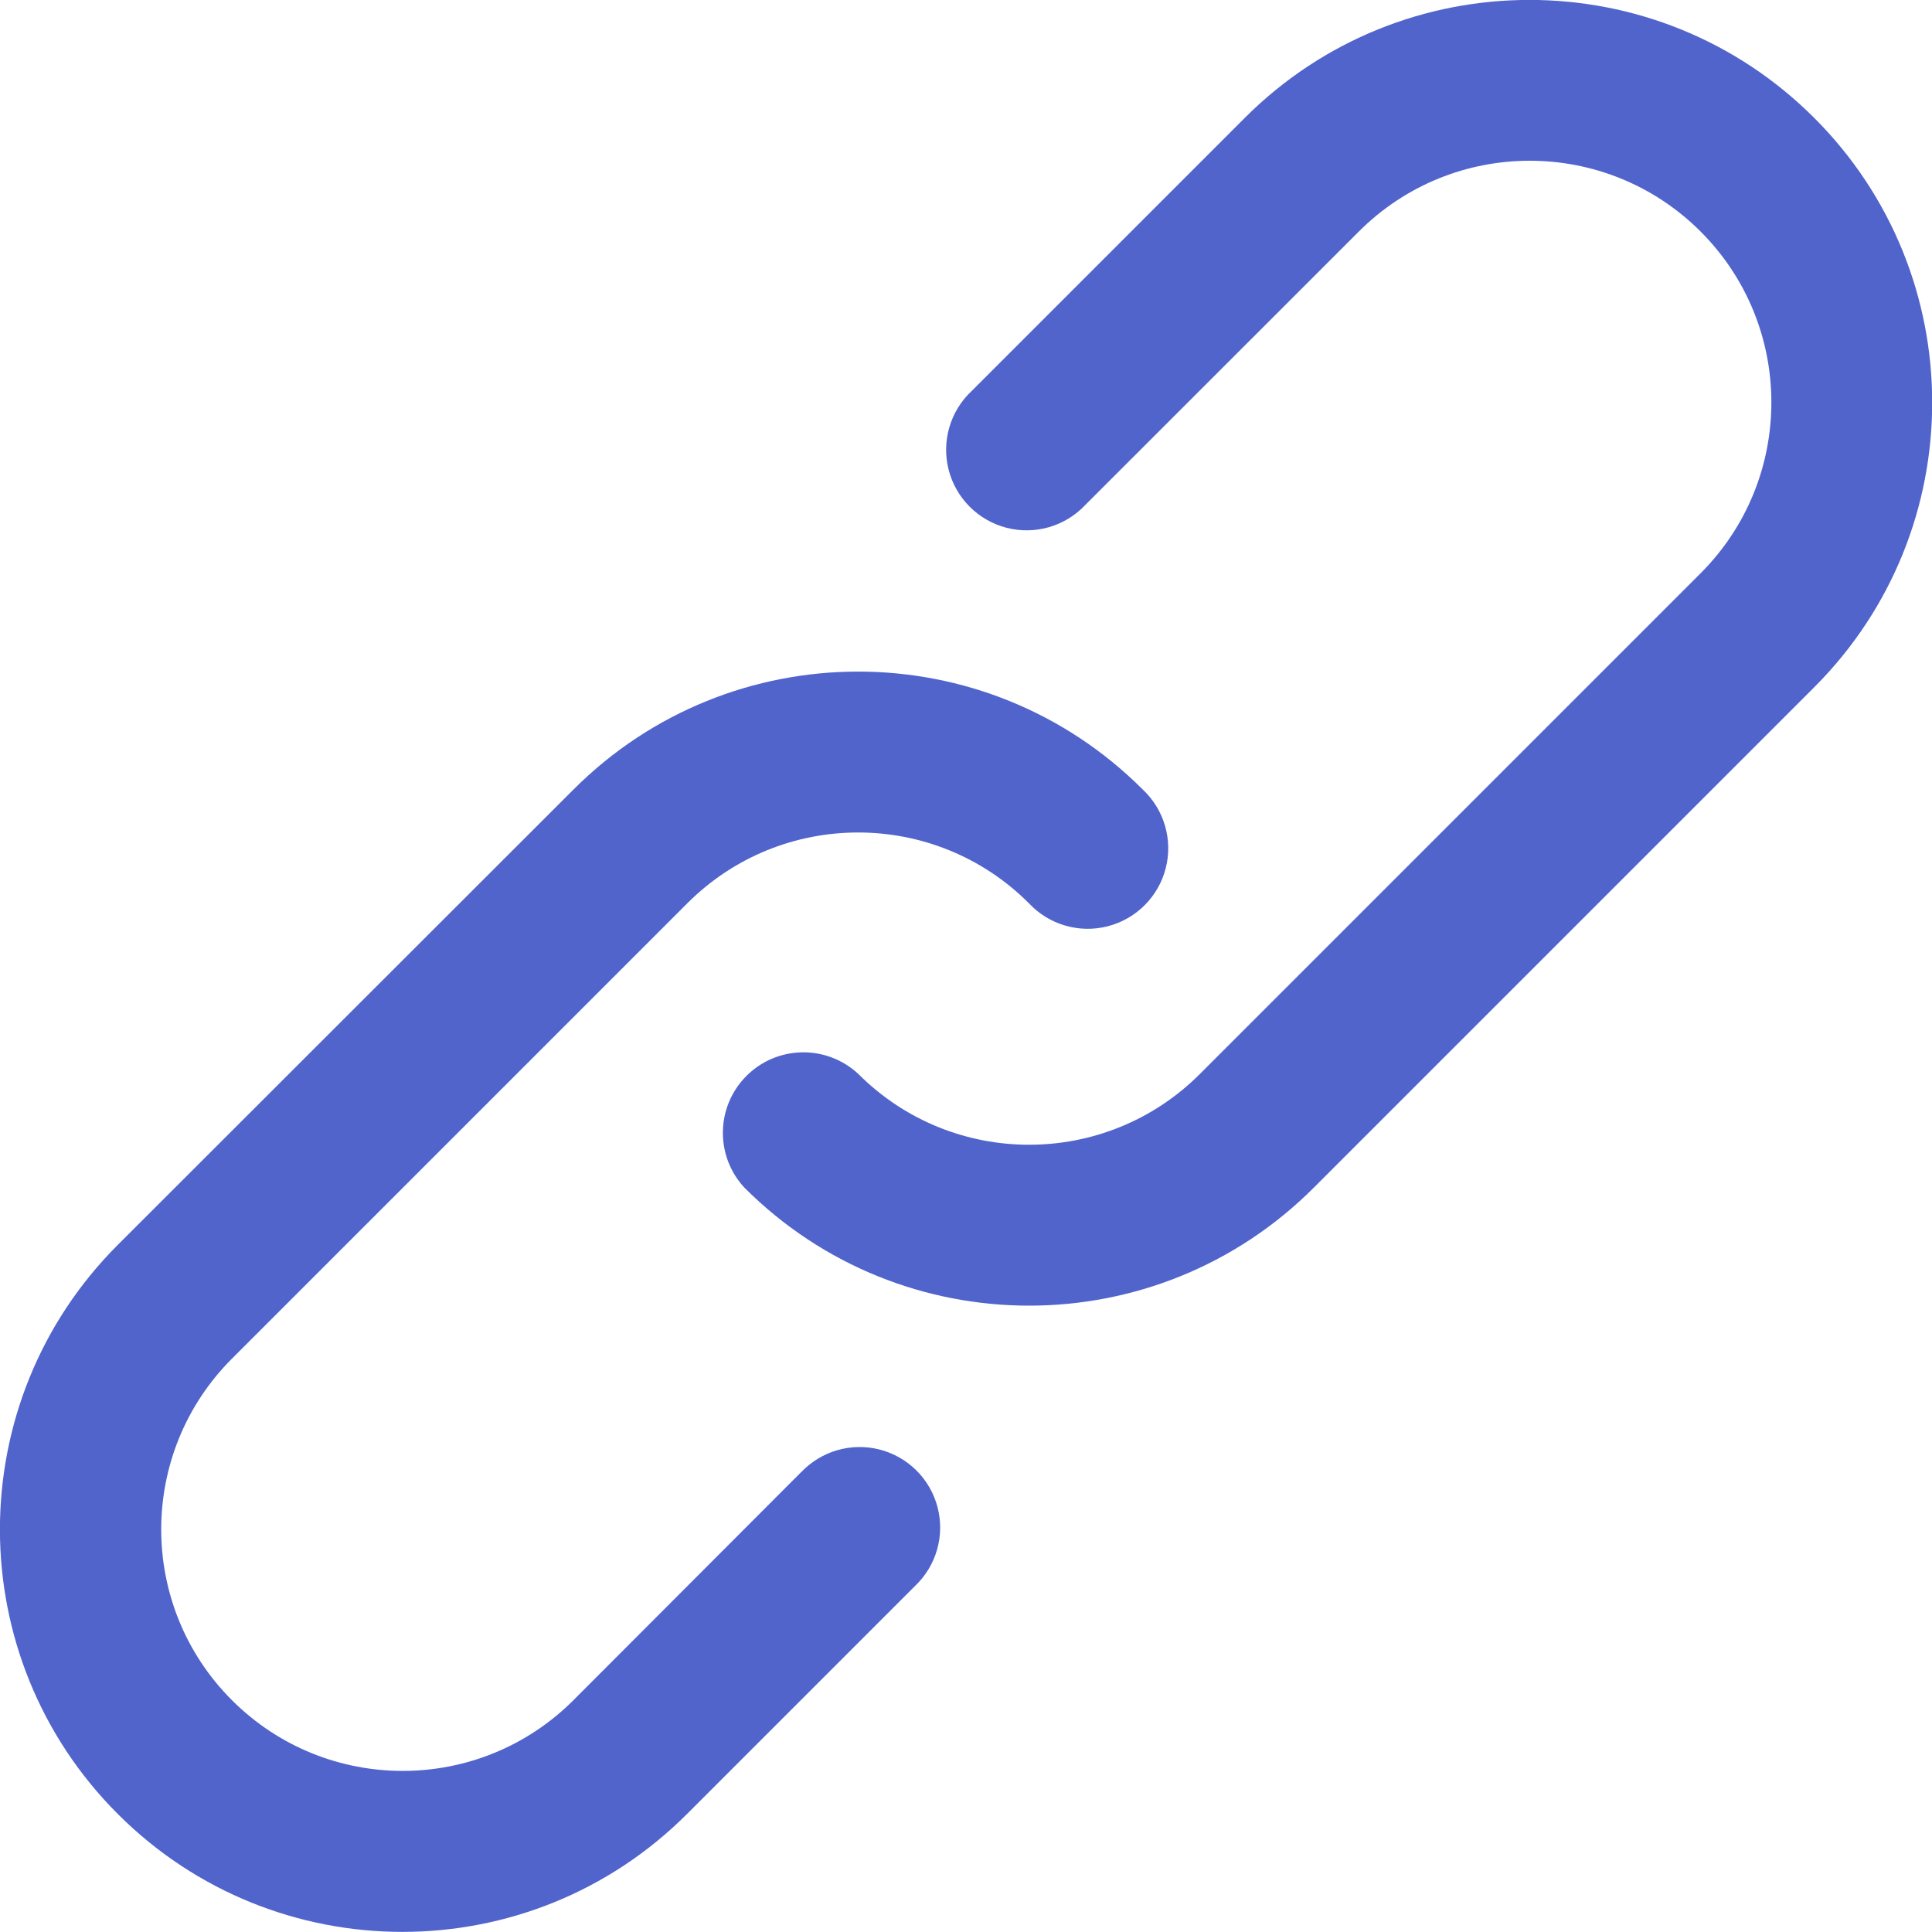
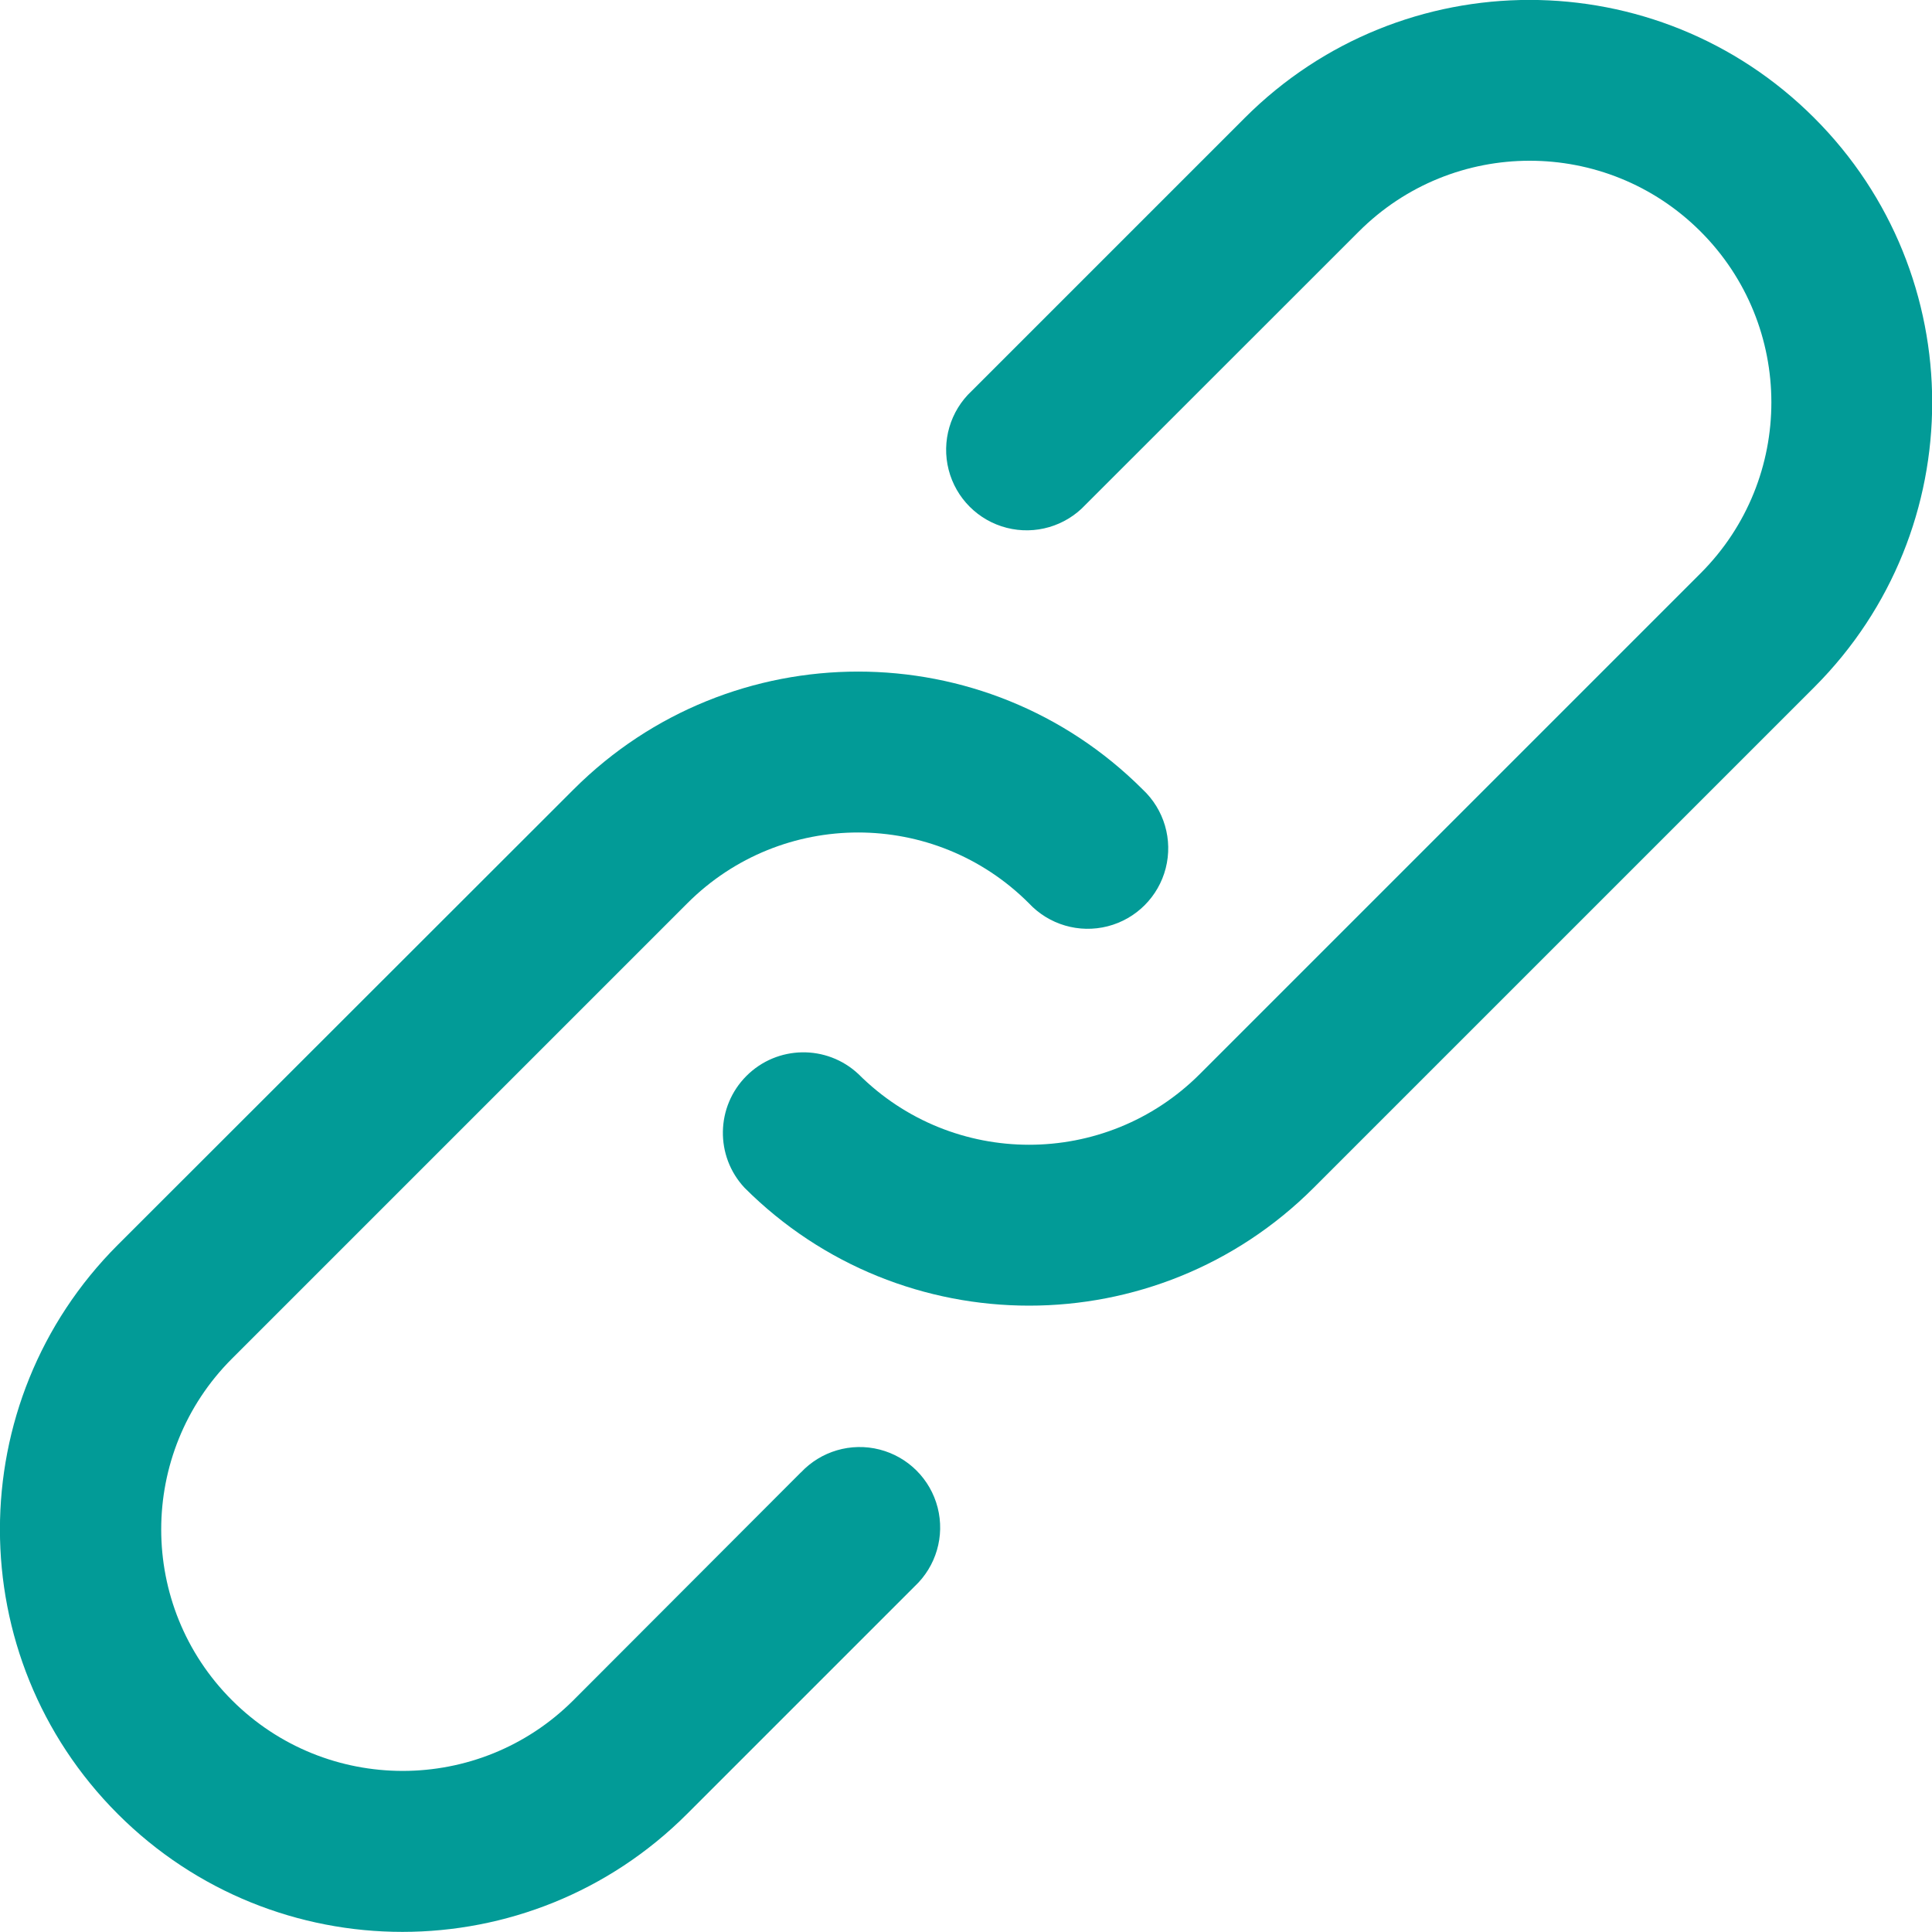
<svg xmlns="http://www.w3.org/2000/svg" width="16.484" height="16.485" viewBox="0 0 16.484 16.485">
  <defs>
-     <style>.a{fill:#5064cc;}</style>
+     <style>.a{fill:#029b97;}</style>
  </defs>
  <g transform="translate(0.993 1)">
    <g transform="translate(-0.993 -1)">
      <g transform="translate(0 0)">
        <path class="a" d="M5.84,183.82,3.9,185.763a2.06,2.06,0,0,1-2.914-2.914l3.886-3.886a2.06,2.06,0,0,1,2.914,0,.687.687,0,1,0,.971-.971,3.434,3.434,0,0,0-4.856,0L.012,181.878a3.434,3.434,0,0,0,4.857,4.856l1.942-1.942a.687.687,0,1,0-.971-.971Z" transform="translate(0.993 -171.256)" />
        <path class="a" d="M199.267.005a3.435,3.435,0,0,0-4.857,0l-2.331,2.331a.687.687,0,1,0,.971.971L195.381.977A2.06,2.06,0,0,1,198.3,3.89l-4.274,4.274a2.06,2.06,0,0,1-2.914,0,.687.687,0,0,0-.971.971,3.434,3.434,0,0,0,4.856,0l4.274-4.274A3.434,3.434,0,0,0,199.267.005Z" transform="translate(-183.788 1)" />
      </g>
    </g>
  </g>
</svg>
